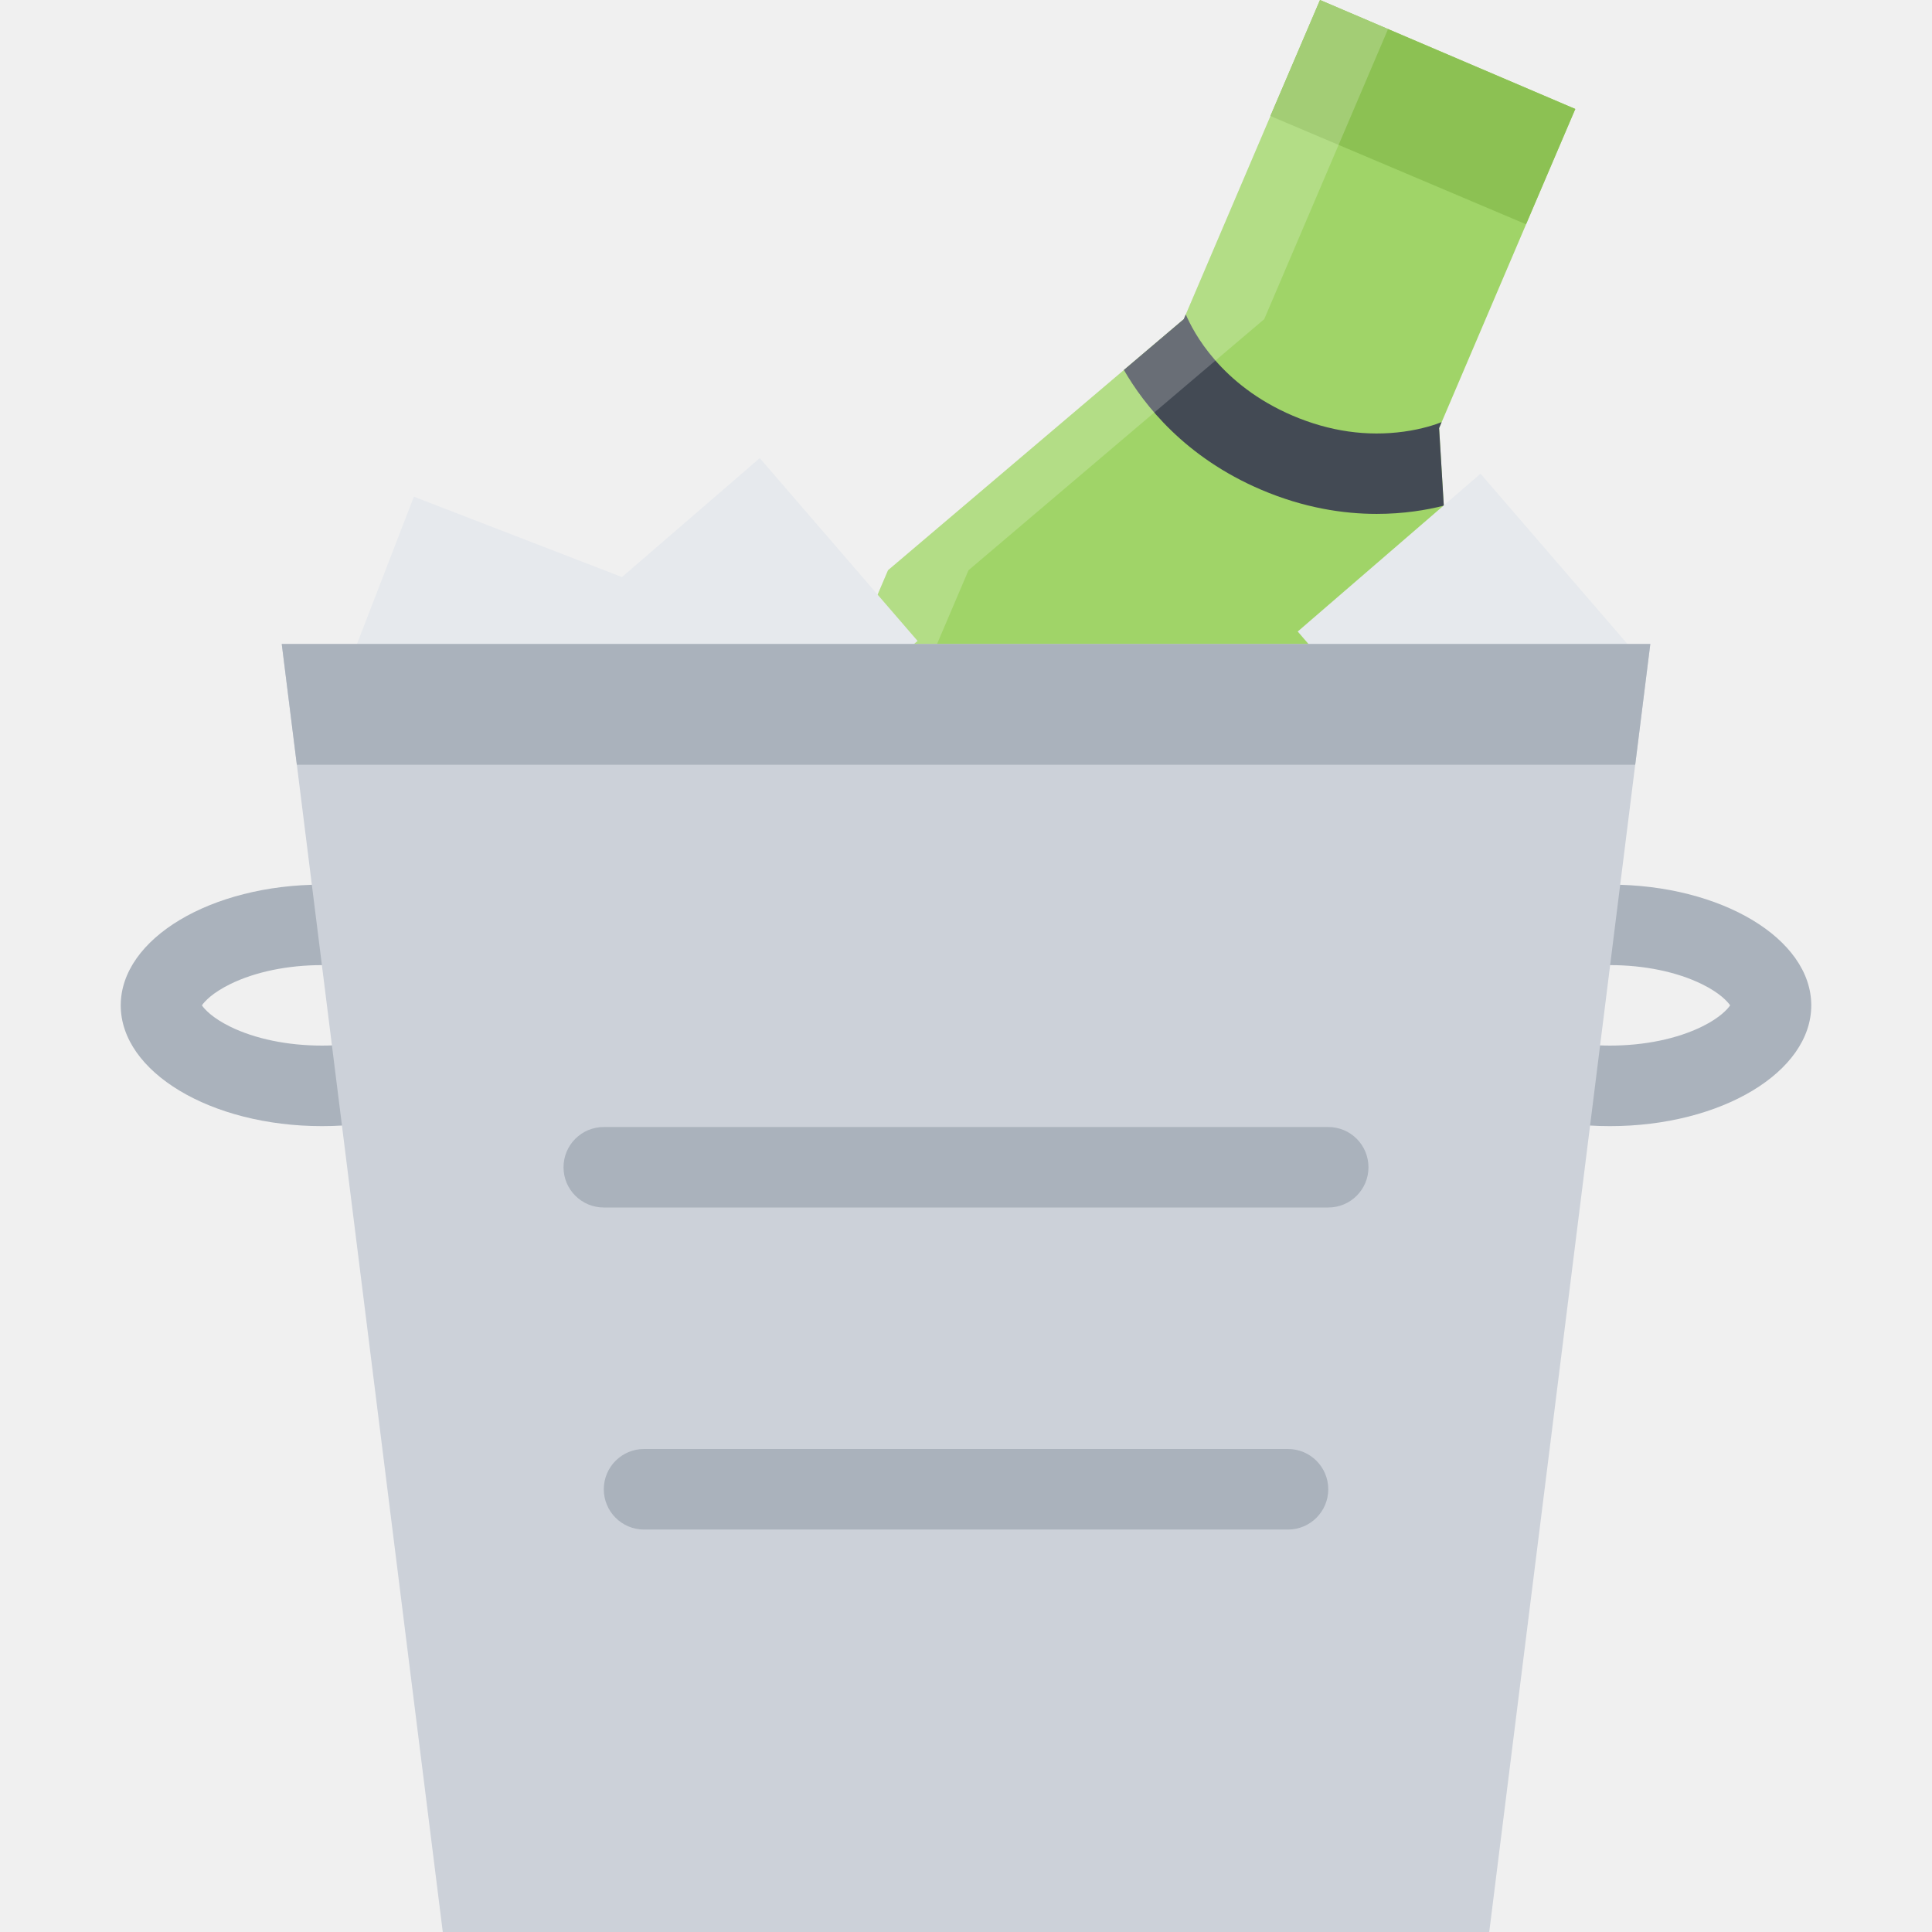
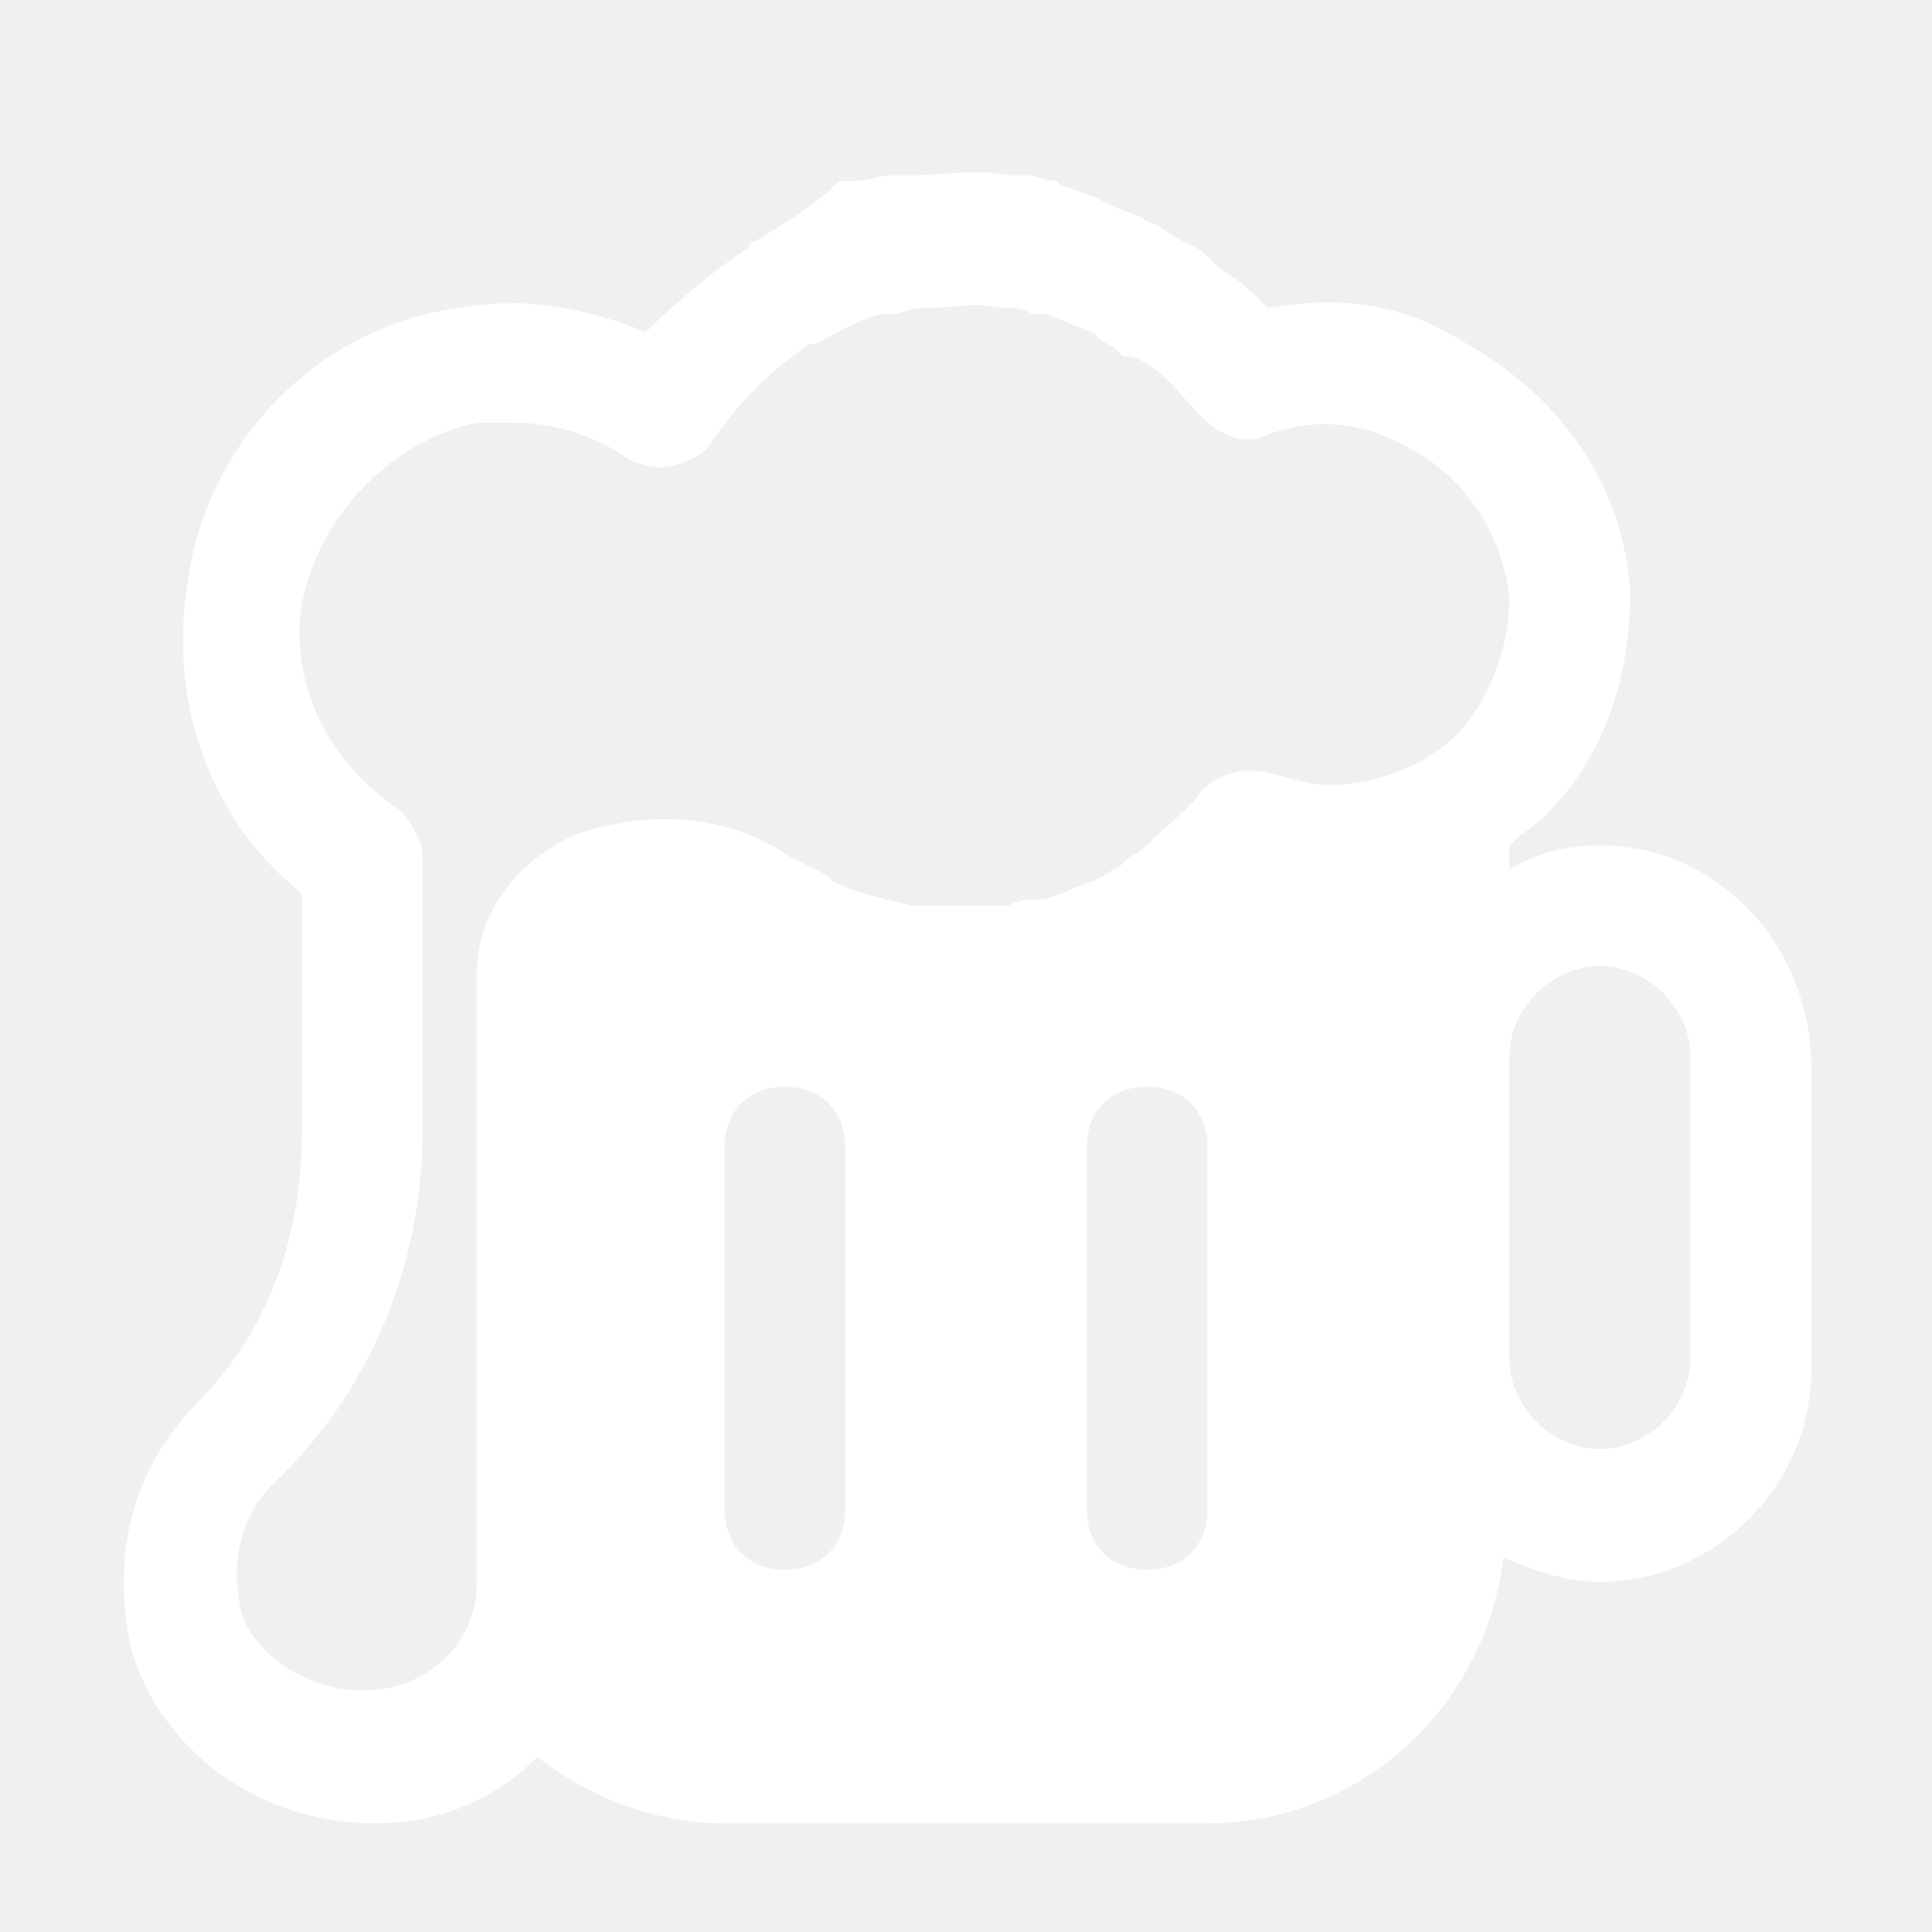
- <svg xmlns="http://www.w3.org/2000/svg" height="800px" width="800px" version="1.1" id="Layer_1" viewBox="0 0 511.986 511.986" xml:space="preserve">
-   <path style="fill:#A0D468;" d="M381.368,113.45l36.093-84.575L349.806,0l-36.093,84.576l-78.38,66.537l-72.186,169.145  c-3.984,9.344,0.359,20.155,9.703,24.14l118.395,50.53c9.344,3.984,20.156-0.359,24.156-9.703l72.154-169.151L381.368,113.45z" />
-   <path style="fill:#434A54;" d="M372.055,114.38c-9.812,1.352-19.718-0.062-29.468-4.219c-19.124-8.155-26.405-22.257-28.343-26.835  l-0.531,1.25l-15.875,13.469c5.375,9.32,16.219,23.132,36.375,31.733c11.312,4.828,21.78,6.406,30.623,6.406  c7.094,0,13.156-1.008,17.781-2.18l-1.25-20.555l0.656-1.578C380.462,112.489,376.931,113.708,372.055,114.38z" />
-   <polygon style="fill:#8CC153;" points="417.461,28.875 349.806,0 336.651,30.742 404.399,59.429 " />
-   <g style="opacity:0.2;">
-     <path style="fill:#FFFFFF;" d="M194.178,344.397c-9.343-3.984-13.671-14.796-9.687-24.14l72.17-169.145l78.365-66.537   l32.811-76.872L349.807,0l-36.093,84.576l-78.381,66.537l-72.186,169.145c-3.984,9.344,0.359,20.155,9.703,24.14l118.395,50.53   c5.938,2.531,12.469,1.688,17.469-1.656L194.178,344.397z" />
-   </g>
-   <g>
-     <path style="fill:#AAB2BC;" d="M426.648,234.431c-29.437,0-53.312,14.32-53.312,31.991c0,17.68,23.875,32.007,53.312,32.007   c29.468,0,53.343-14.327,53.343-32.007C479.991,248.752,456.116,234.431,426.648,234.431z M451.022,272.055   c-6.625,3.25-15.281,5.031-24.374,5.031c-9.094,0-17.718-1.781-24.343-5.031c-4.688-2.305-6.781-4.609-7.469-5.633   c0.688-1.023,2.781-3.319,7.469-5.616c6.625-3.258,15.249-5.047,24.343-5.047c9.093,0,17.749,1.789,24.374,5.047   c4.688,2.297,6.781,4.593,7.469,5.616C457.804,267.446,455.71,269.751,451.022,272.055z" />
-     <path style="fill:#AAB2BC;" d="M85.337,234.431c-29.452,0-53.342,14.32-53.342,31.991c0,17.68,23.89,32.007,53.342,32.007   c29.453,0,53.327-14.327,53.327-32.007C138.664,248.752,114.79,234.431,85.337,234.431z M109.696,272.055   c-6.625,3.25-15.266,5.031-24.359,5.031s-17.749-1.781-24.358-5.031c-4.688-2.305-6.781-4.609-7.469-5.633   c0.688-1.023,2.781-3.319,7.469-5.616c6.609-3.258,15.266-5.047,24.358-5.047c9.094,0,17.734,1.789,24.359,5.047   c4.688,2.297,6.781,4.593,7.453,5.616C116.477,267.446,114.384,269.751,109.696,272.055z" />
-   </g>
-   <g>
-     <polygon style="fill:#E6E9ED;" points="434.147,173.98 385.712,215.8 343.9,167.355 392.337,125.536  " />
-     <polygon style="fill:#E6E9ED;" points="146.32,214.378 86.618,191.323 109.681,131.622 169.382,154.683  " />
-     <polygon style="fill:#E6E9ED;" points="243.161,169.847 194.709,211.667 152.898,163.222 201.334,121.403  " />
-   </g>
-   <polygon style="fill:#CCD1D9;" points="394.649,511.986 117.337,511.986 74.666,170.668 437.335,170.668 " />
-   <g>
-     <path style="fill:#AAB2BC;" d="M351.994,298.664H160.007l0,0l0,0c-5.905,0-10.671,4.766-10.671,10.672   c0,5.875,4.766,10.656,10.671,10.656l0,0l0,0h191.987c5.905,0,10.655-4.781,10.655-10.656   C362.649,303.43,357.899,298.664,351.994,298.664z" />
-     <path style="fill:#AAB2BC;" d="M341.338,383.99H170.663c-5.891,0-10.656,4.781-10.656,10.672s4.766,10.672,10.656,10.672h170.675   c5.875,0,10.656-4.781,10.656-10.672S347.213,383.99,341.338,383.99z" />
-     <polygon style="fill:#AAB2BC;" points="78.666,202.667 433.335,202.667 437.335,170.668 74.666,170.668  " />
-   </g>
+ <svg xmlns="http://www.w3.org/2000/svg" version="1.1" id="Icons" x="0px" y="0px" viewBox="0 0 32 32" style="enable-background:new 0 0 32 32;" xml:space="preserve">
+   <path d="M26.5,14c-0.5,0-1,0.1-1.5,0.4V14c0,0,0,0,0,0c0.2-0.2,0.4-0.3,0.6-0.5c1-1,1.4-2.3,1.4-3.7c-0.1-1.7-1.1-3.2-2.7-4.1  C23.2,5,22.2,4.9,21,5.1c-0.2-0.2-0.4-0.4-0.7-0.6c-0.2-0.1-0.3-0.3-0.5-0.4L19.6,4c-0.2-0.1-0.3-0.2-0.5-0.3  c-0.1,0-0.2-0.1-0.2-0.1c-0.2-0.1-0.3-0.1-0.5-0.2l-0.2-0.1c-0.2-0.1-0.3-0.1-0.5-0.2c-0.1,0-0.1,0-0.2-0.1c-0.2,0-0.3-0.1-0.6-0.1  l-0.2,0c-0.5-0.1-1.1,0-1.6,0c-0.1,0-0.1,0-0.3,0c-0.2,0-0.4,0.1-0.7,0.1l-0.2,0C13.5,3.4,13,3.7,12.5,4c0,0-0.1,0-0.1,0.1  c-0.6,0.4-1.2,0.9-1.7,1.4c-1-0.4-2-0.6-3.1-0.4C5.3,5.4,3.4,7.3,3.1,9.7c-0.3,2,0.4,3.9,1.9,5.1v4c0,1.7-0.6,3.3-1.7,4.4  c-1.1,1.1-1.5,2.6-1.1,4.2c0.5,1.6,2.1,2.8,4,2.8c1.1,0,2-0.4,2.7-1.1c0.9,0.7,2,1.1,3.1,1.1h8c2.5,0,4.6-1.9,4.9-4.4  c0.5,0.2,1,0.4,1.6,0.4c1.9,0,3.5-1.6,3.5-3.5v-5C30,15.6,28.4,14,26.5,14z M14,25c0,0.6-0.4,1-1,1s-1-0.4-1-1v-6c0-0.6,0.4-1,1-1  s1,0.4,1,1V25z M20,25c0,0.6-0.4,1-1,1s-1-0.4-1-1v-6c0-0.6,0.4-1,1-1s1,0.4,1,1V25z M24.2,12.1C23.6,12.7,22.8,13,22,13  c-0.3,0-0.6-0.1-1-0.2c-0.4-0.1-0.8,0-1.1,0.3c-0.2,0.3-0.5,0.5-0.8,0.8c-0.1,0.1-0.2,0.2-0.4,0.3l-0.1,0.1  c-0.1,0.1-0.2,0.1-0.3,0.2l-0.2,0.1c-0.1,0-0.2,0.1-0.3,0.1l-0.2,0.1c-0.1,0-0.2,0.1-0.4,0.1l-0.1,0c-0.1,0-0.2,0-0.4,0.1  c0,0-0.2,0-0.2,0c-0.4,0-0.8,0-1.2,0l-0.2,0c-0.4-0.1-0.9-0.2-1.3-0.4c0,0-0.1-0.1-0.1-0.1c-0.2-0.1-0.4-0.2-0.6-0.3  c-1-0.7-2.3-0.8-3.5-0.4c-1,0.4-1.7,1.3-1.7,2.3v10.1c0,1-0.8,1.8-1.9,1.8c-0.9,0-1.8-0.6-2-1.3c-0.2-0.8,0-1.6,0.5-2.1  C6.1,23.1,7,21,7,18.7v-4.5c0-0.3-0.2-0.6-0.4-0.8C5.4,12.6,4.8,11.3,5,10C5.3,8.5,6.5,7.3,7.9,7c0.2,0,0.4,0,0.6,0  c0.8,0,1.5,0.3,1.9,0.6c0.2,0.1,0.5,0.2,0.8,0.1c0.3-0.1,0.5-0.2,0.6-0.4c0.4-0.6,1-1.2,1.6-1.6c0,0,0,0,0.1,0l0,0  c0.4-0.2,0.7-0.4,1.1-0.5c0,0,0.1,0,0.2,0c0.1,0,0.3-0.1,0.5-0.1l0.1,0c0.4,0,0.7-0.1,1.2,0c0,0,0.1,0,0.1,0c0.1,0,0.2,0,0.4,0.1  l0.2,0c0.1,0,0.2,0.1,0.3,0.1l0.2,0.1c0.1,0,0.2,0.1,0.3,0.1l0.1,0.1c0.1,0.1,0.2,0.1,0.3,0.2c0,0,0.1,0.1,0.1,0.1  C18.8,5.9,19,6,19.1,6.1c0.3,0.2,0.5,0.5,0.8,0.8c0.3,0.3,0.7,0.5,1.1,0.3c0.8-0.3,1.6-0.2,2.3,0.2c0,0,0,0,0,0  c1,0.5,1.6,1.5,1.7,2.5C25,10.7,24.7,11.5,24.2,12.1z M28,22.5c0,0.8-0.7,1.5-1.5,1.5S25,23.3,25,22.5v-5c0-0.8,0.7-1.5,1.5-1.5  s1.5,0.7,1.5,1.5V22.5z" id="id_102" style="fill: rgb(255, 255, 255);" />
</svg>
